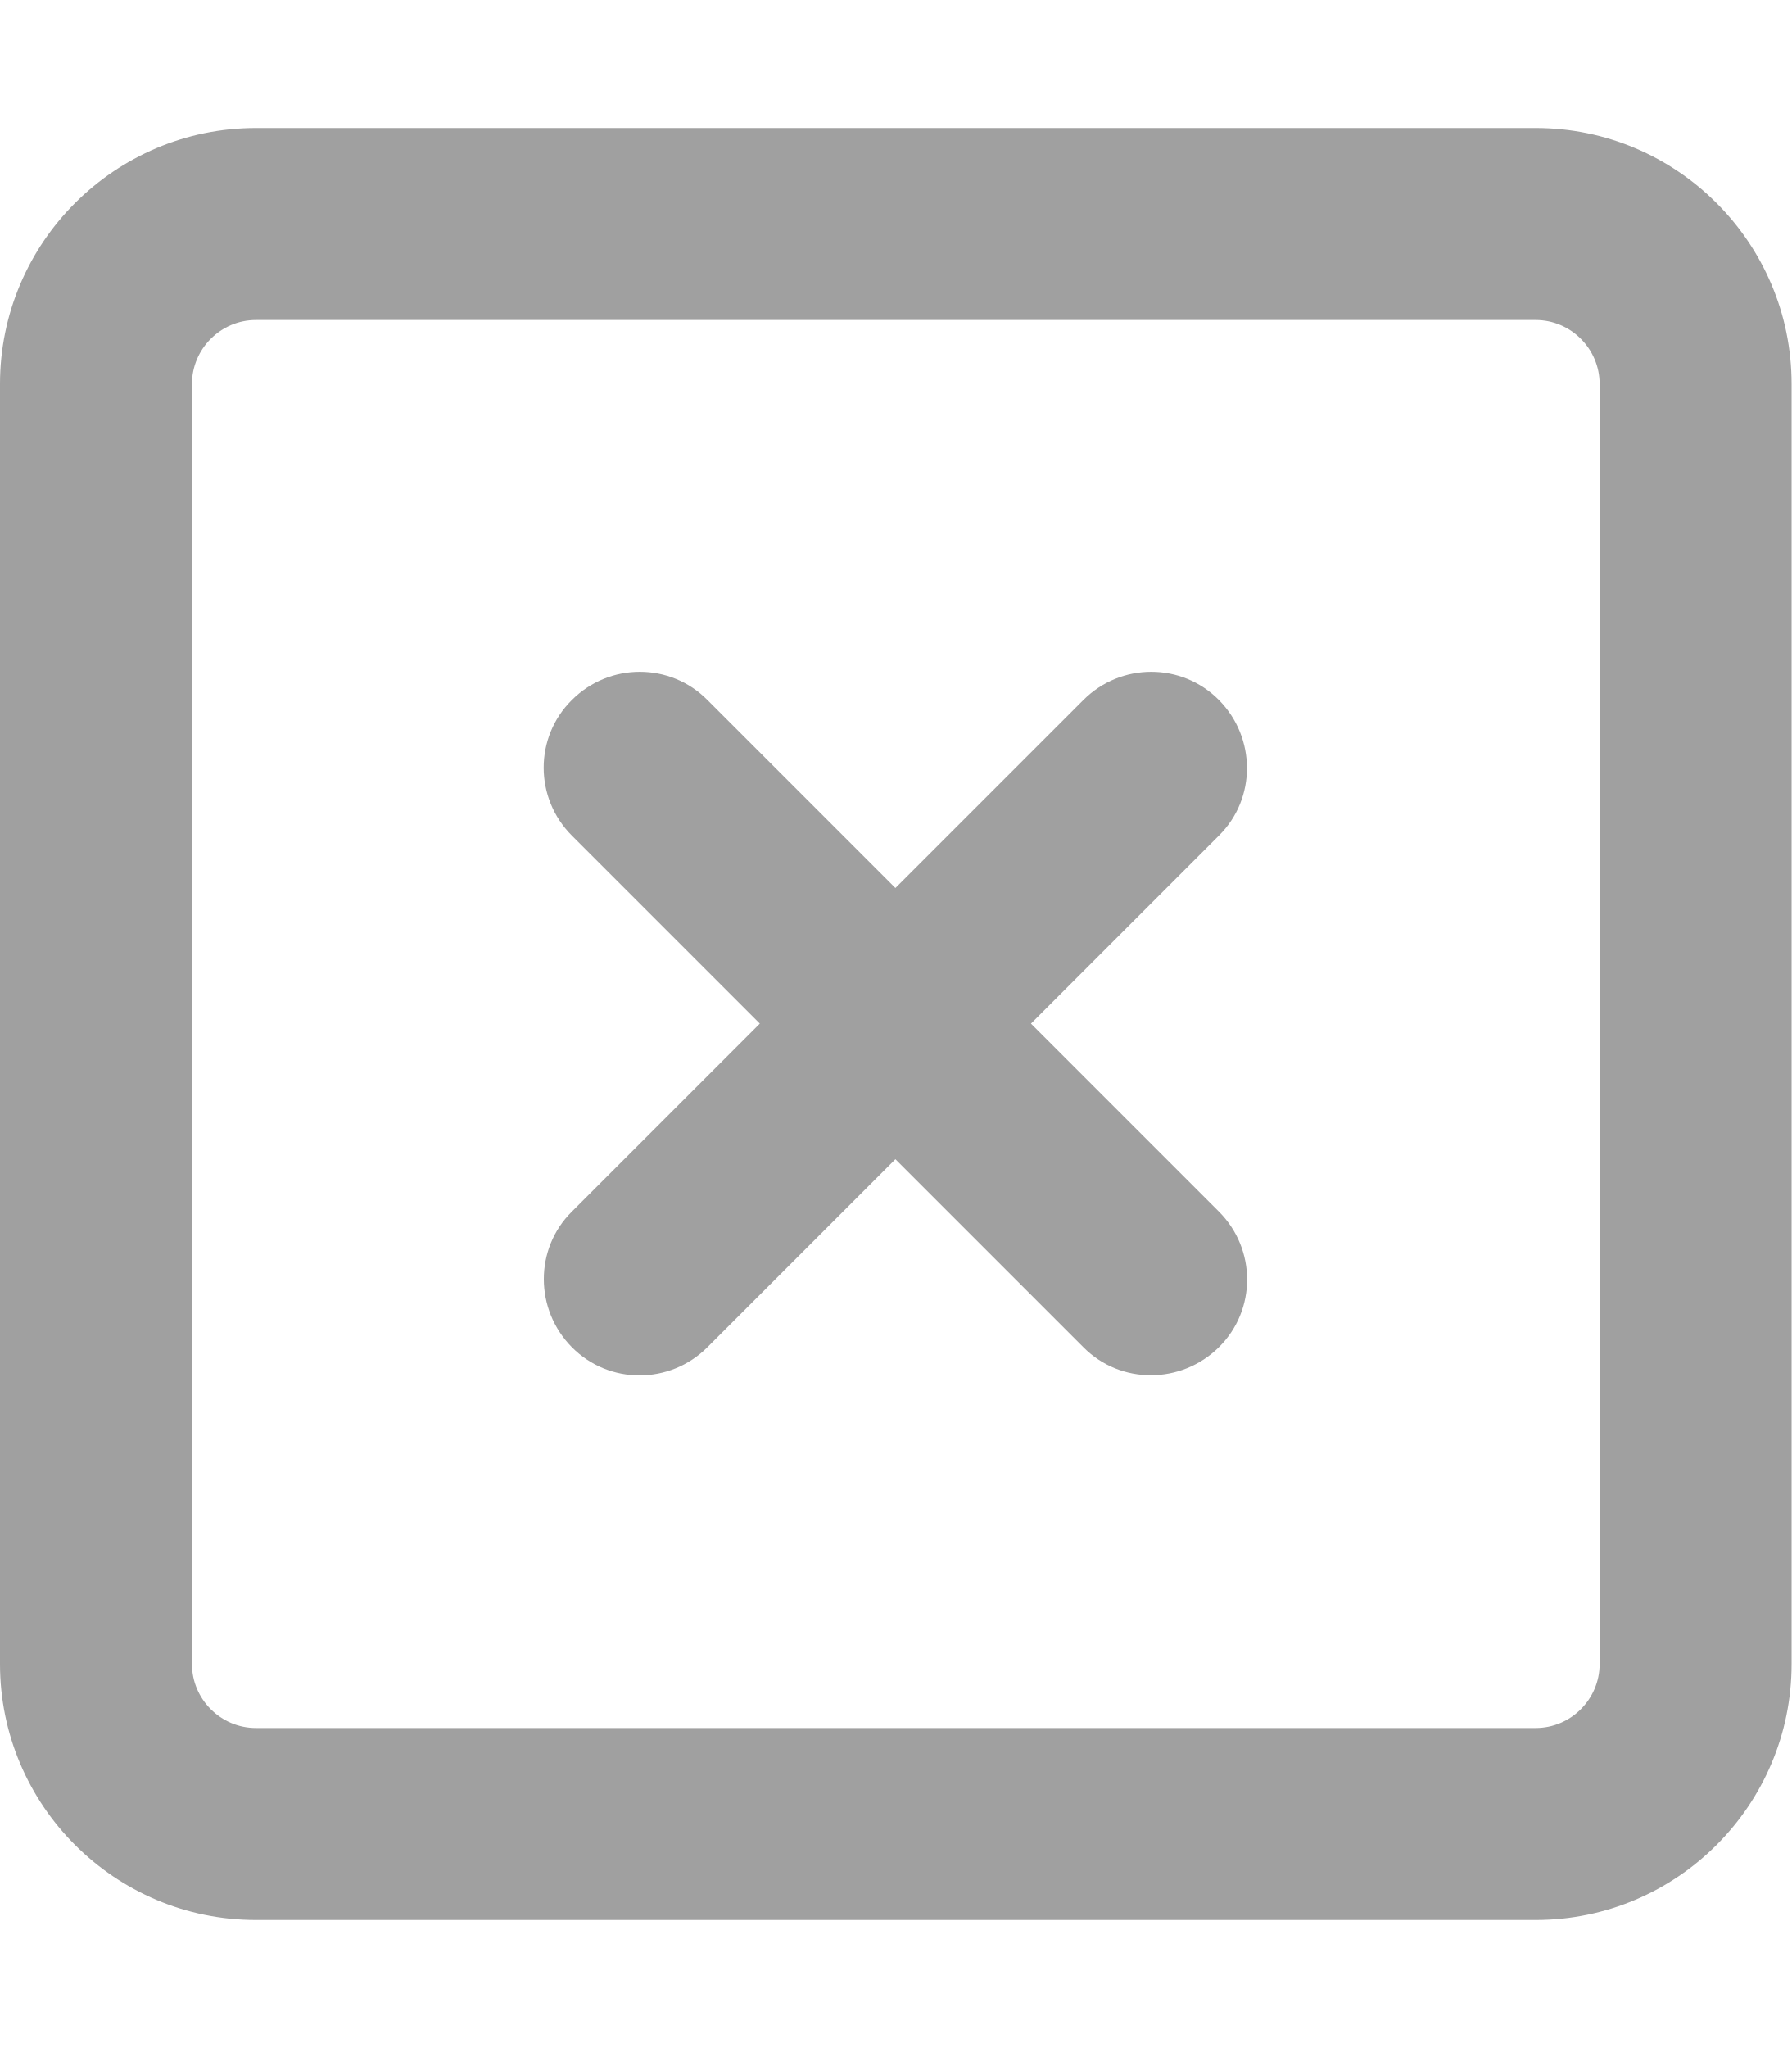
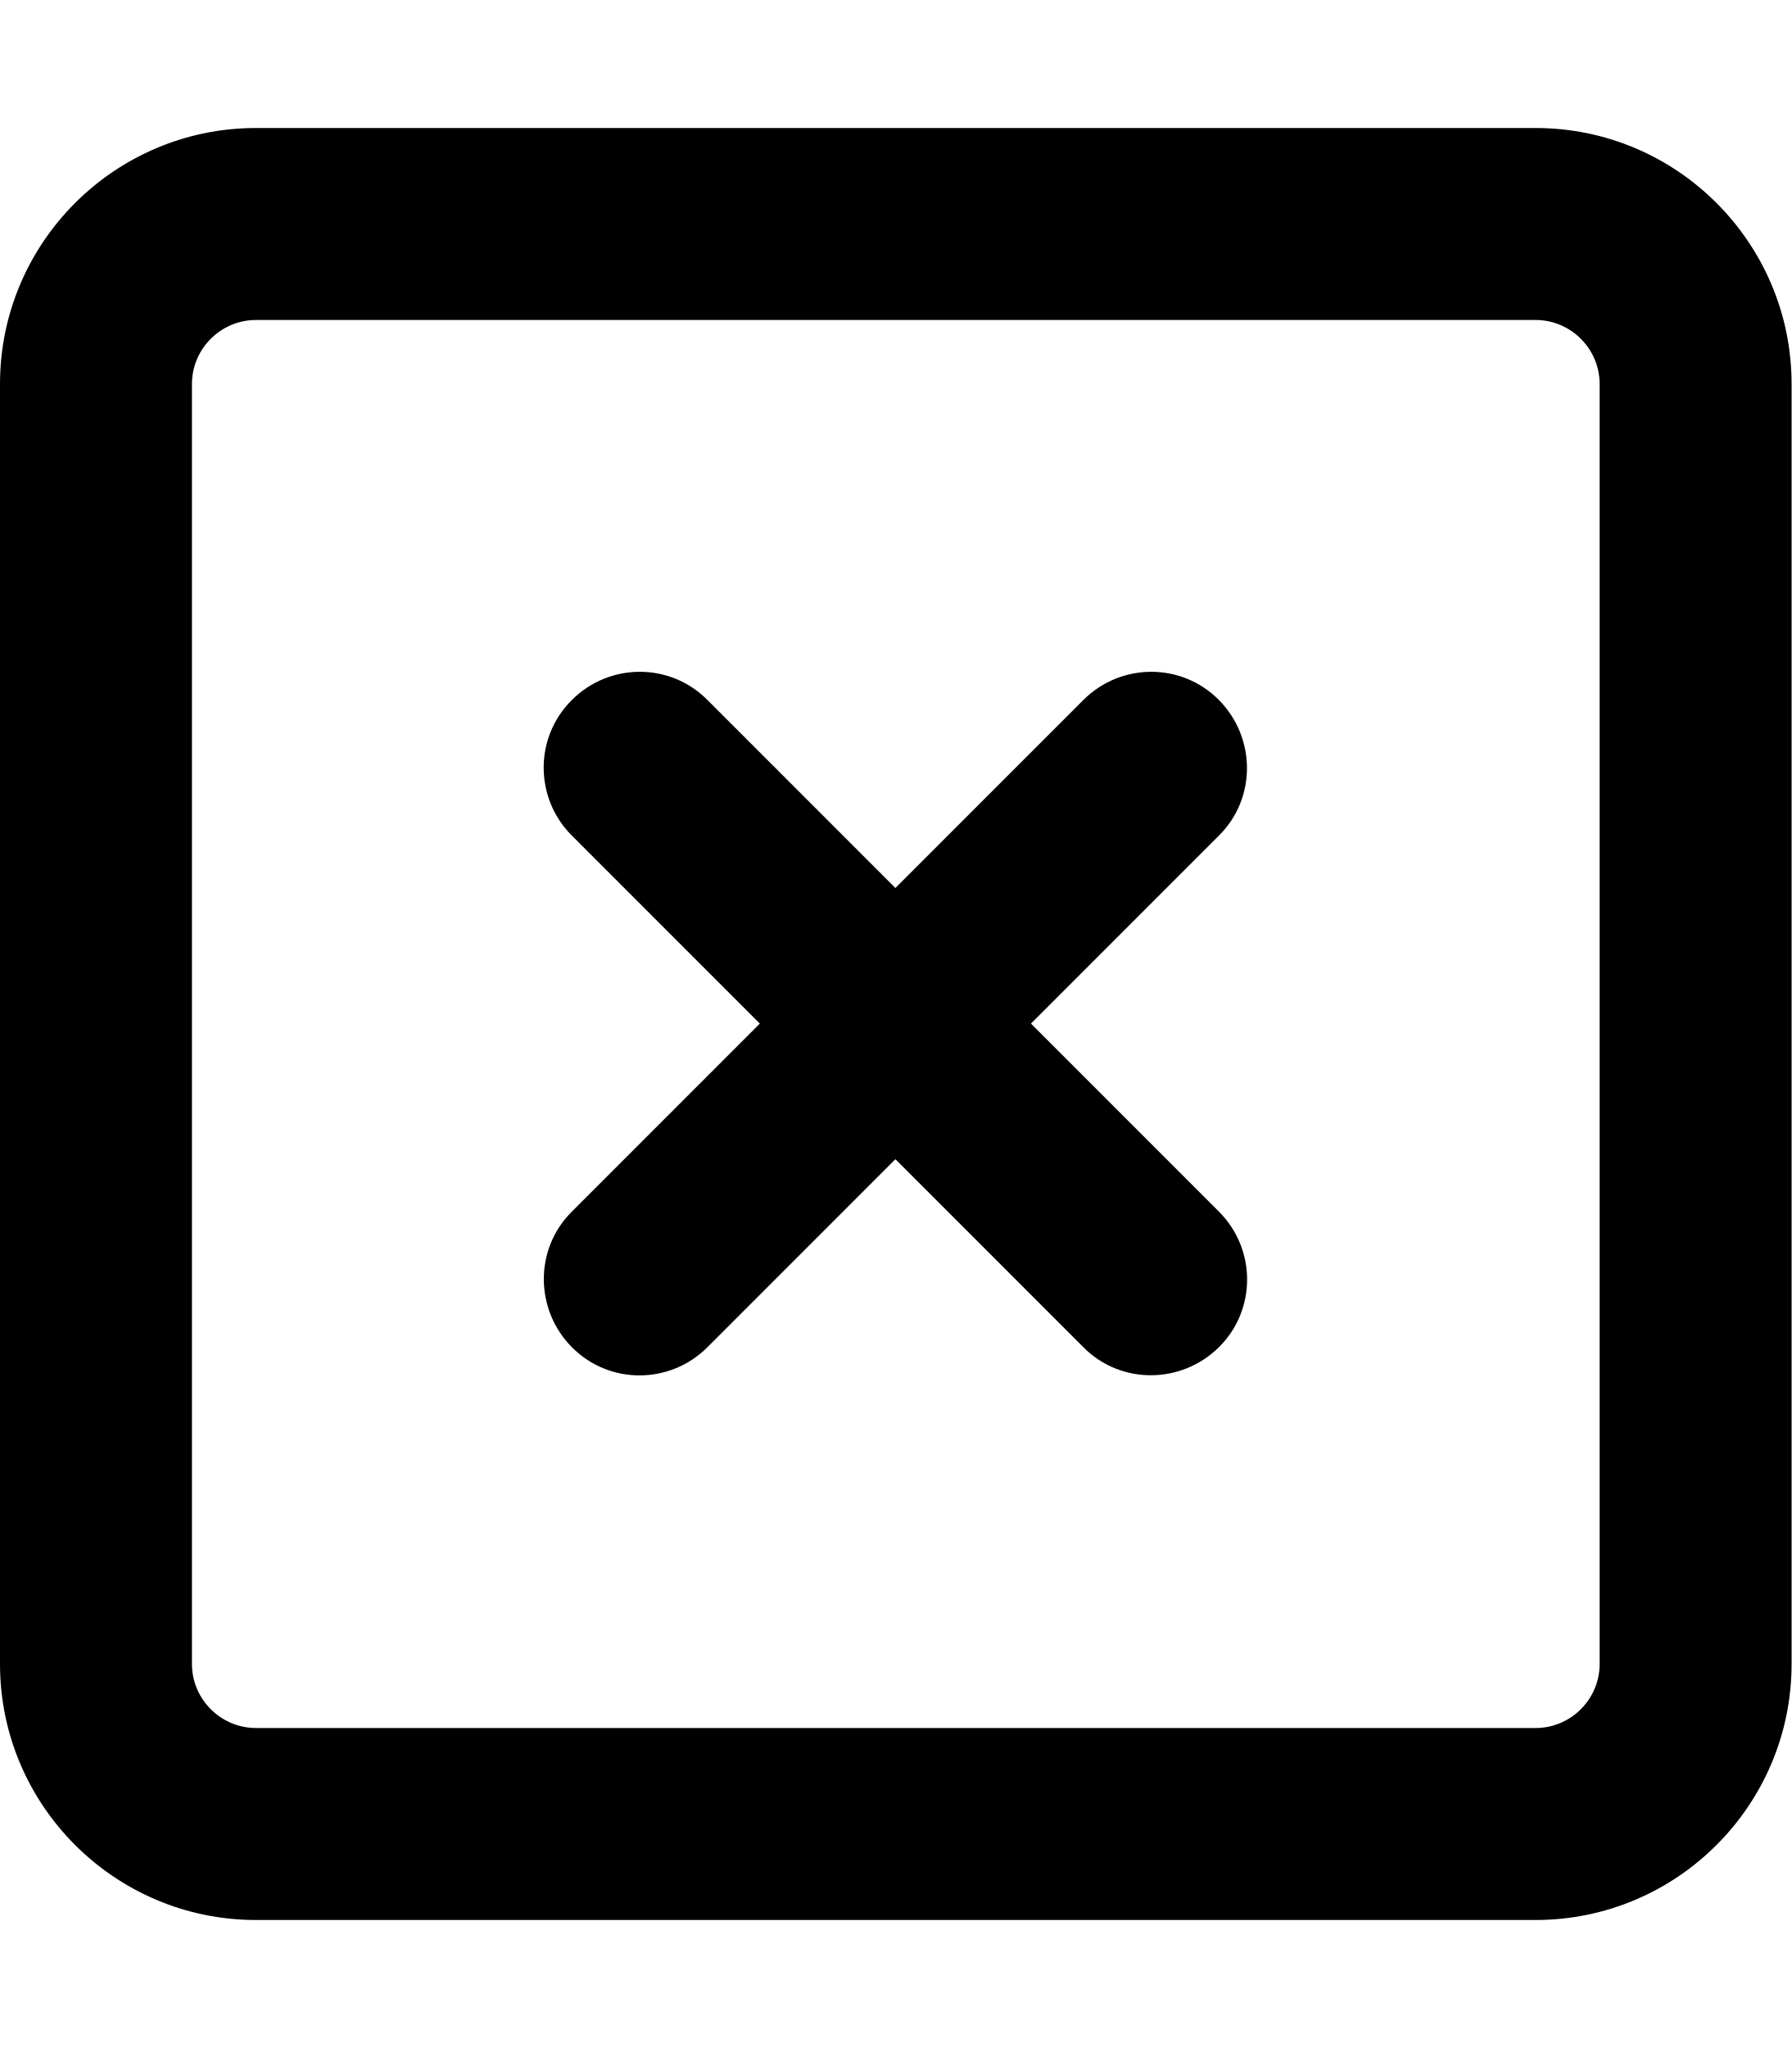
<svg xmlns="http://www.w3.org/2000/svg" viewBox="0 0 448 512">
-   <path fill="#a0a0a0" d="M64 80c-8.8 0-16 7.2-16 16l0 320c0 8.8 7.2 16 16 16l320 0c8.8 0 16-7.2 16-16l0-320c0-8.8-7.2-16-16-16L64 80zM0 96C0 60.7 28.7 32 64 32l320 0c35.3 0 64 28.7 64 64l0 320c0 35.3-28.7 64-64 64L64 480c-35.3 0-64-28.7-64-64L0 96zm143 79c9.4-9.4 24.6-9.4 33.9 0l47 47 47-47c9.4-9.4 24.6-9.4 33.9 0s9.4 24.6 0 33.9l-47 47 47 47c9.4 9.4 9.4 24.6 0 33.9s-24.6 9.4-33.9 0l-47-47-47 47c-9.4 9.4-24.6 9.4-33.9 0s-9.4-24.6 0-33.9l47-47-47-47c-9.4-9.4-9.4-24.6 0-33.9z" />
+   <path fill="currentColor" d="M64 80c-8.8 0-16 7.2-16 16l0 320c0 8.8 7.2 16 16 16l320 0c8.8 0 16-7.2 16-16l0-320c0-8.8-7.2-16-16-16L64 80zM0 96C0 60.7 28.7 32 64 32l320 0c35.3 0 64 28.7 64 64l0 320c0 35.3-28.7 64-64 64L64 480c-35.3 0-64-28.7-64-64L0 96zm143 79c9.4-9.4 24.6-9.4 33.9 0l47 47 47-47c9.4-9.4 24.6-9.4 33.9 0s9.4 24.6 0 33.9l-47 47 47 47c9.4 9.4 9.4 24.6 0 33.9s-24.6 9.4-33.9 0l-47-47-47 47c-9.4 9.4-24.6 9.4-33.9 0s-9.4-24.6 0-33.9l47-47-47-47c-9.4-9.4-9.4-24.6 0-33.9z" />
</svg>
